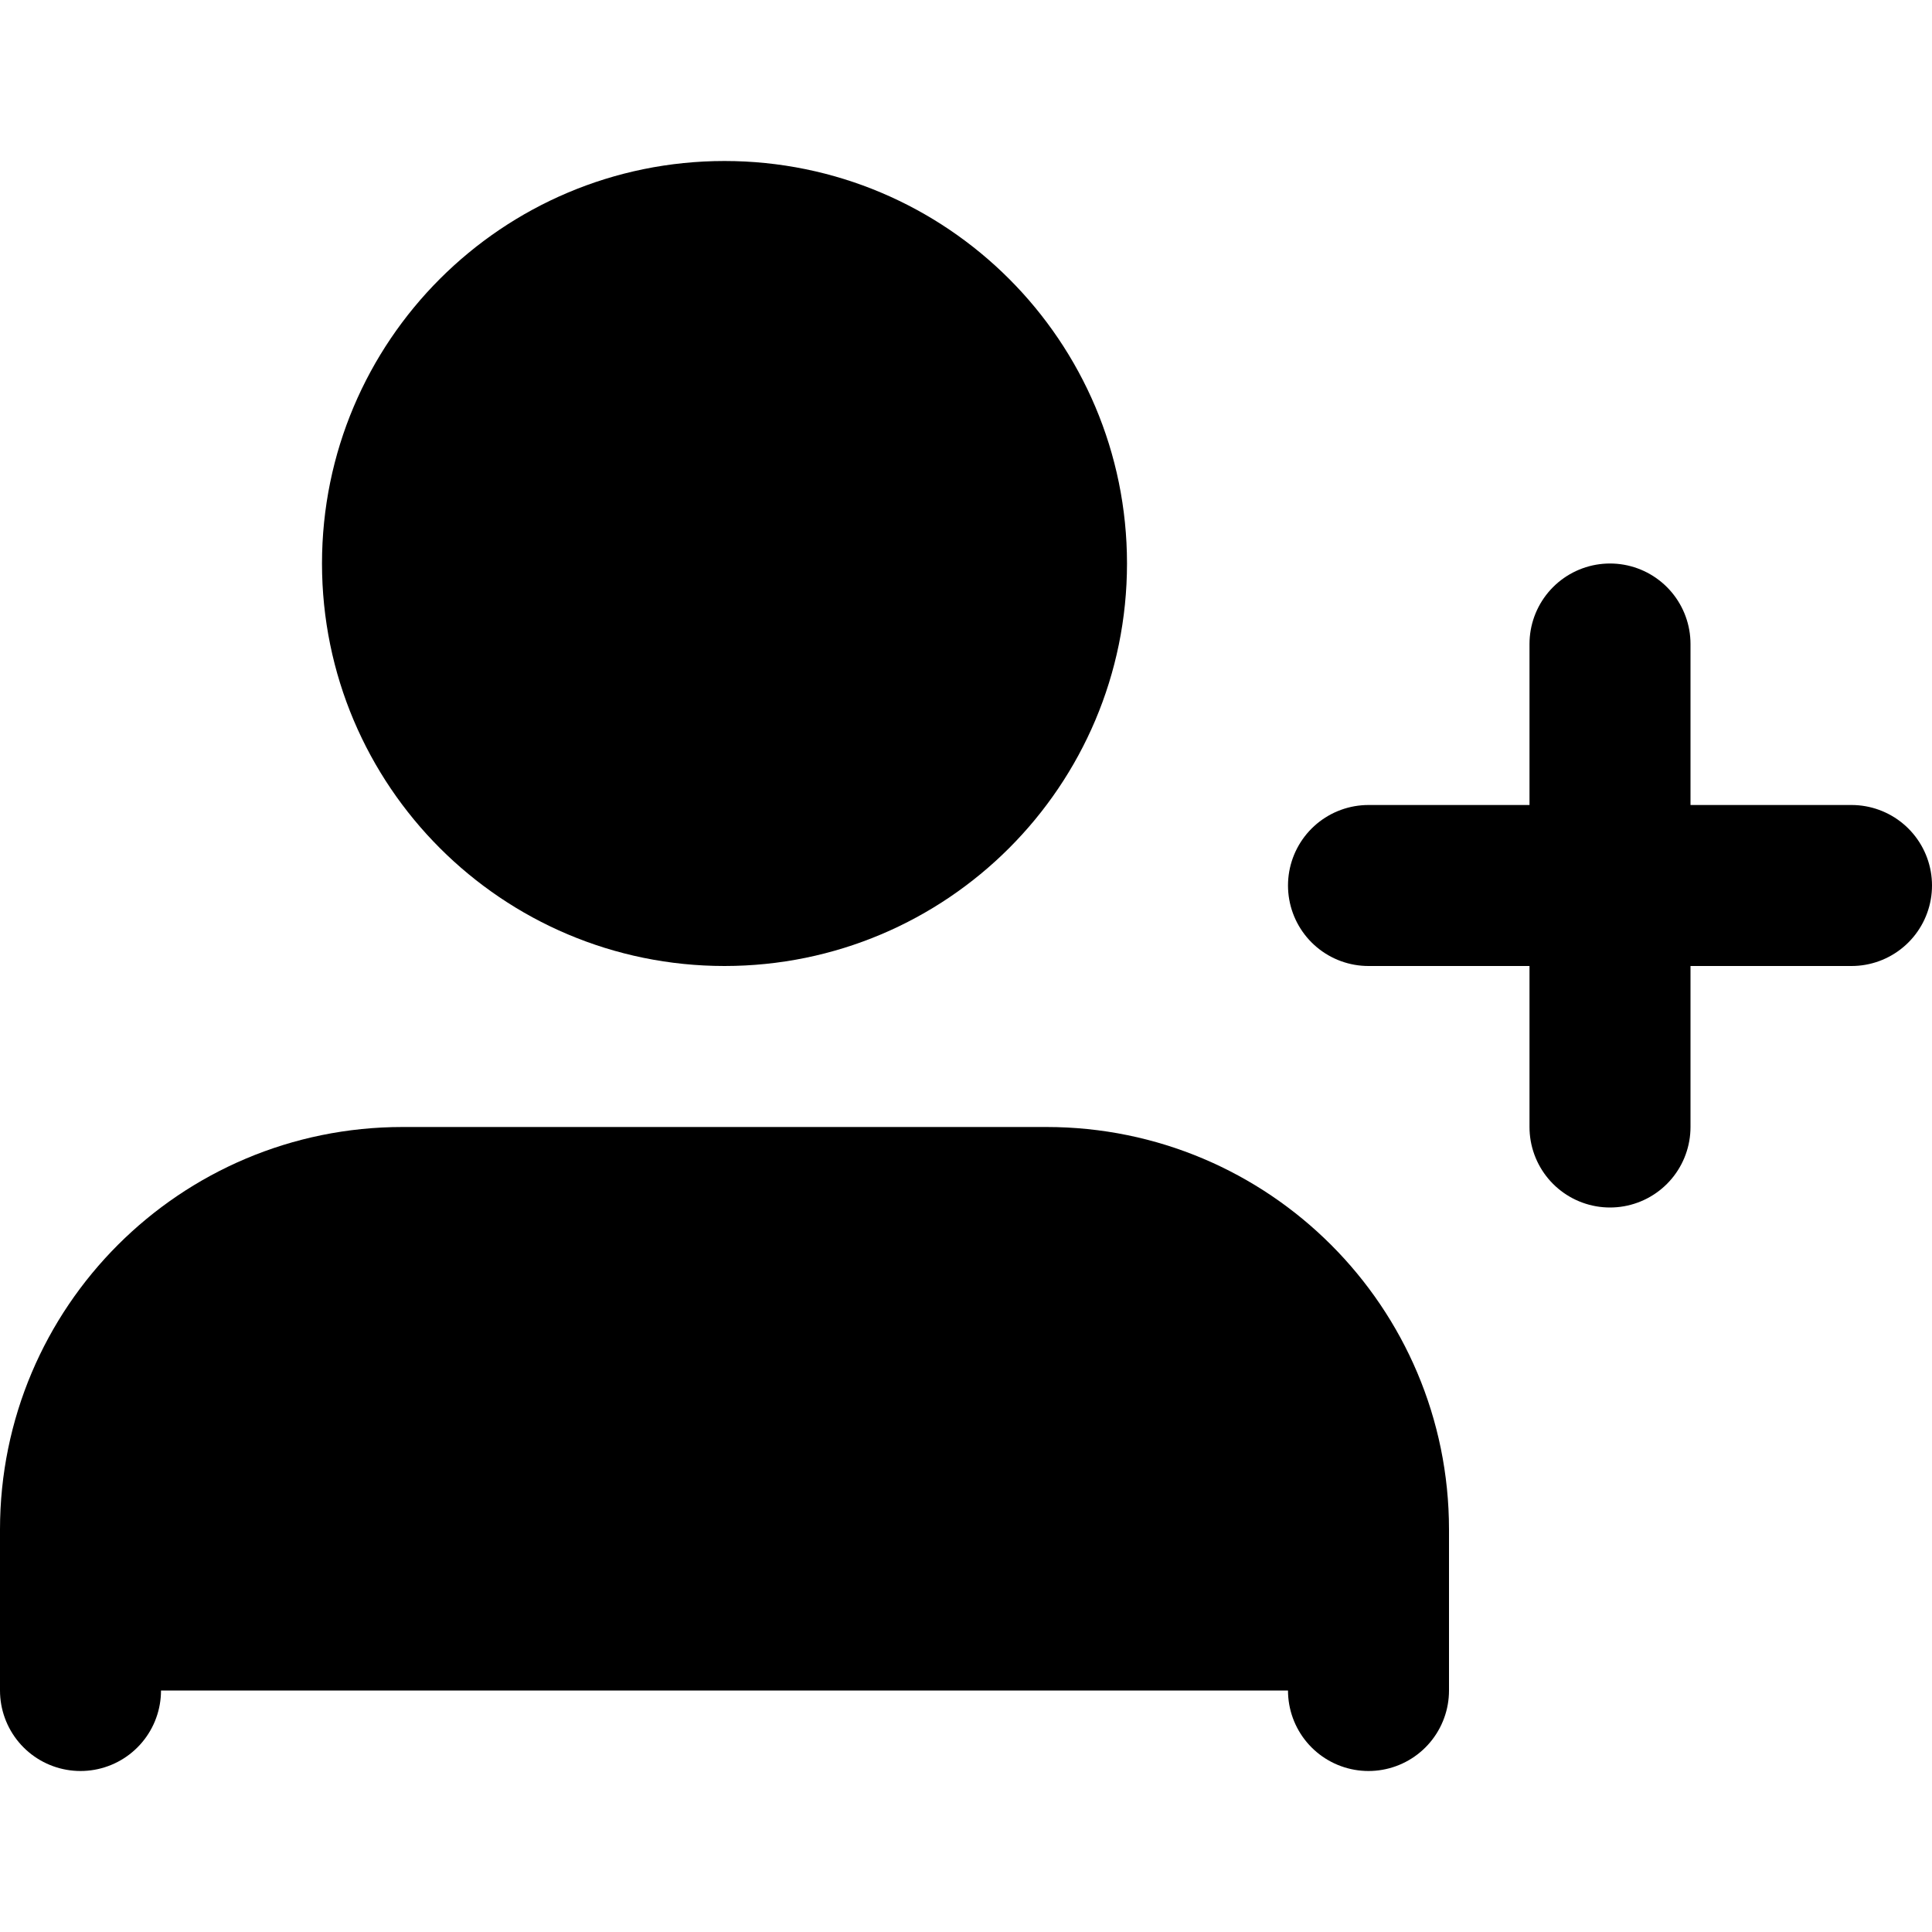
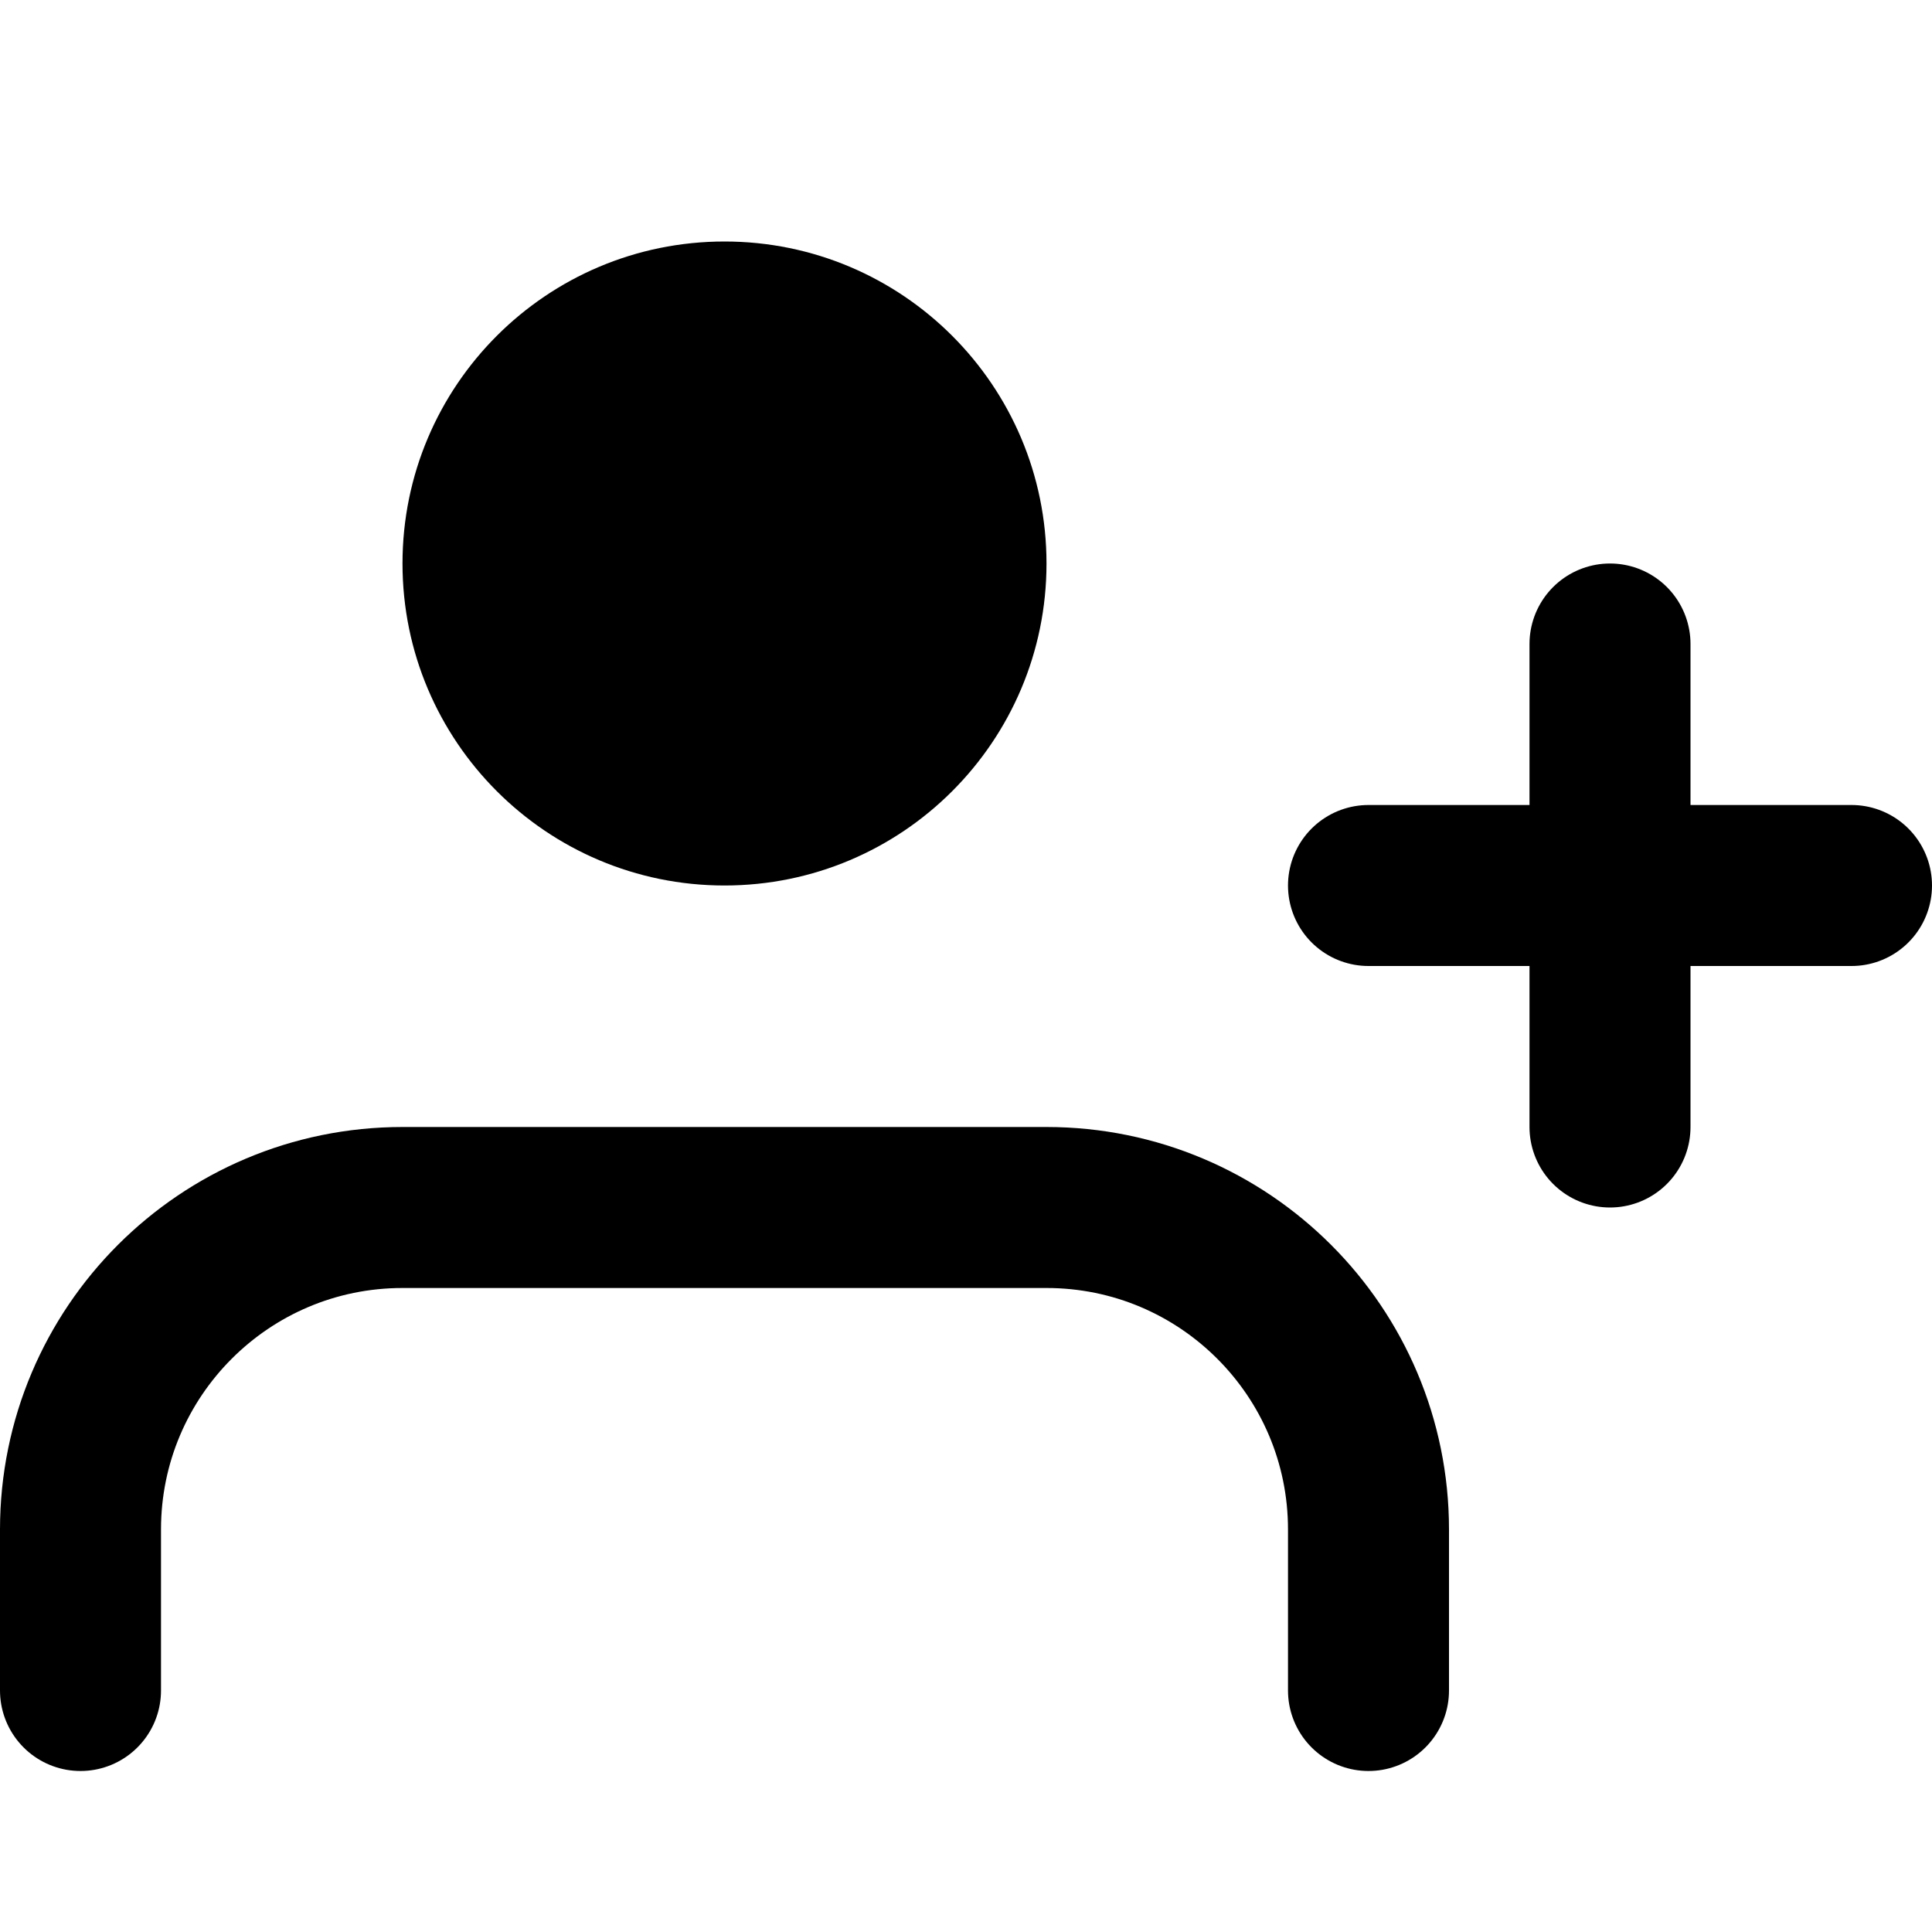
<svg xmlns="http://www.w3.org/2000/svg" class="svg-icon" viewBox="0 0 24 24">
-   <g id="Complete">
-     <g id="user-add">
-       <g>
-         <path d="M17,21V19a4,4,0,0,0-4-4H5a4,4,0,0,0-4,4v2" fill="currentColor" stroke="#000000" stroke-linecap="round" stroke-linejoin="round" stroke-width="2" />
-         <circle cx="9" cy="7" fill="currentColor" r="4" stroke="#000000" stroke-linecap="round" stroke-linejoin="round" stroke-width="2" />
-         <line fill="currentColor" stroke="#000000" stroke-linecap="round" stroke-linejoin="round" stroke-width="2" x1="17" x2="23" y1="11" y2="11" />
-         <line fill="currentColor" stroke="#000000" stroke-linecap="round" stroke-linejoin="round" stroke-width="2" x1="20" x2="20" y1="8" y2="14" />
-       </g>
-     </g>
-   </g>
+   <path d="M17,21V19a4,4,0,0,0-4-4H5a4,4,0,0,0-4,4v2" fill="none" stroke="currentColor" stroke-linecap="round" stroke-linejoin="round" stroke-width="2" />
+   <circle cx="9" cy="7" fill="currentColor" r="4" stroke-linecap="round" stroke-linejoin="round" stroke-width="2" />
+   <line stroke="currentColor" stroke-linecap="round" stroke-linejoin="round" stroke-width="2" x1="17" x2="23" y1="11" y2="11" />
+   <line stroke="currentColor" stroke-linecap="round" stroke-linejoin="round" stroke-width="2" x1="20" x2="20" y1="8" y2="14" />
</svg>
